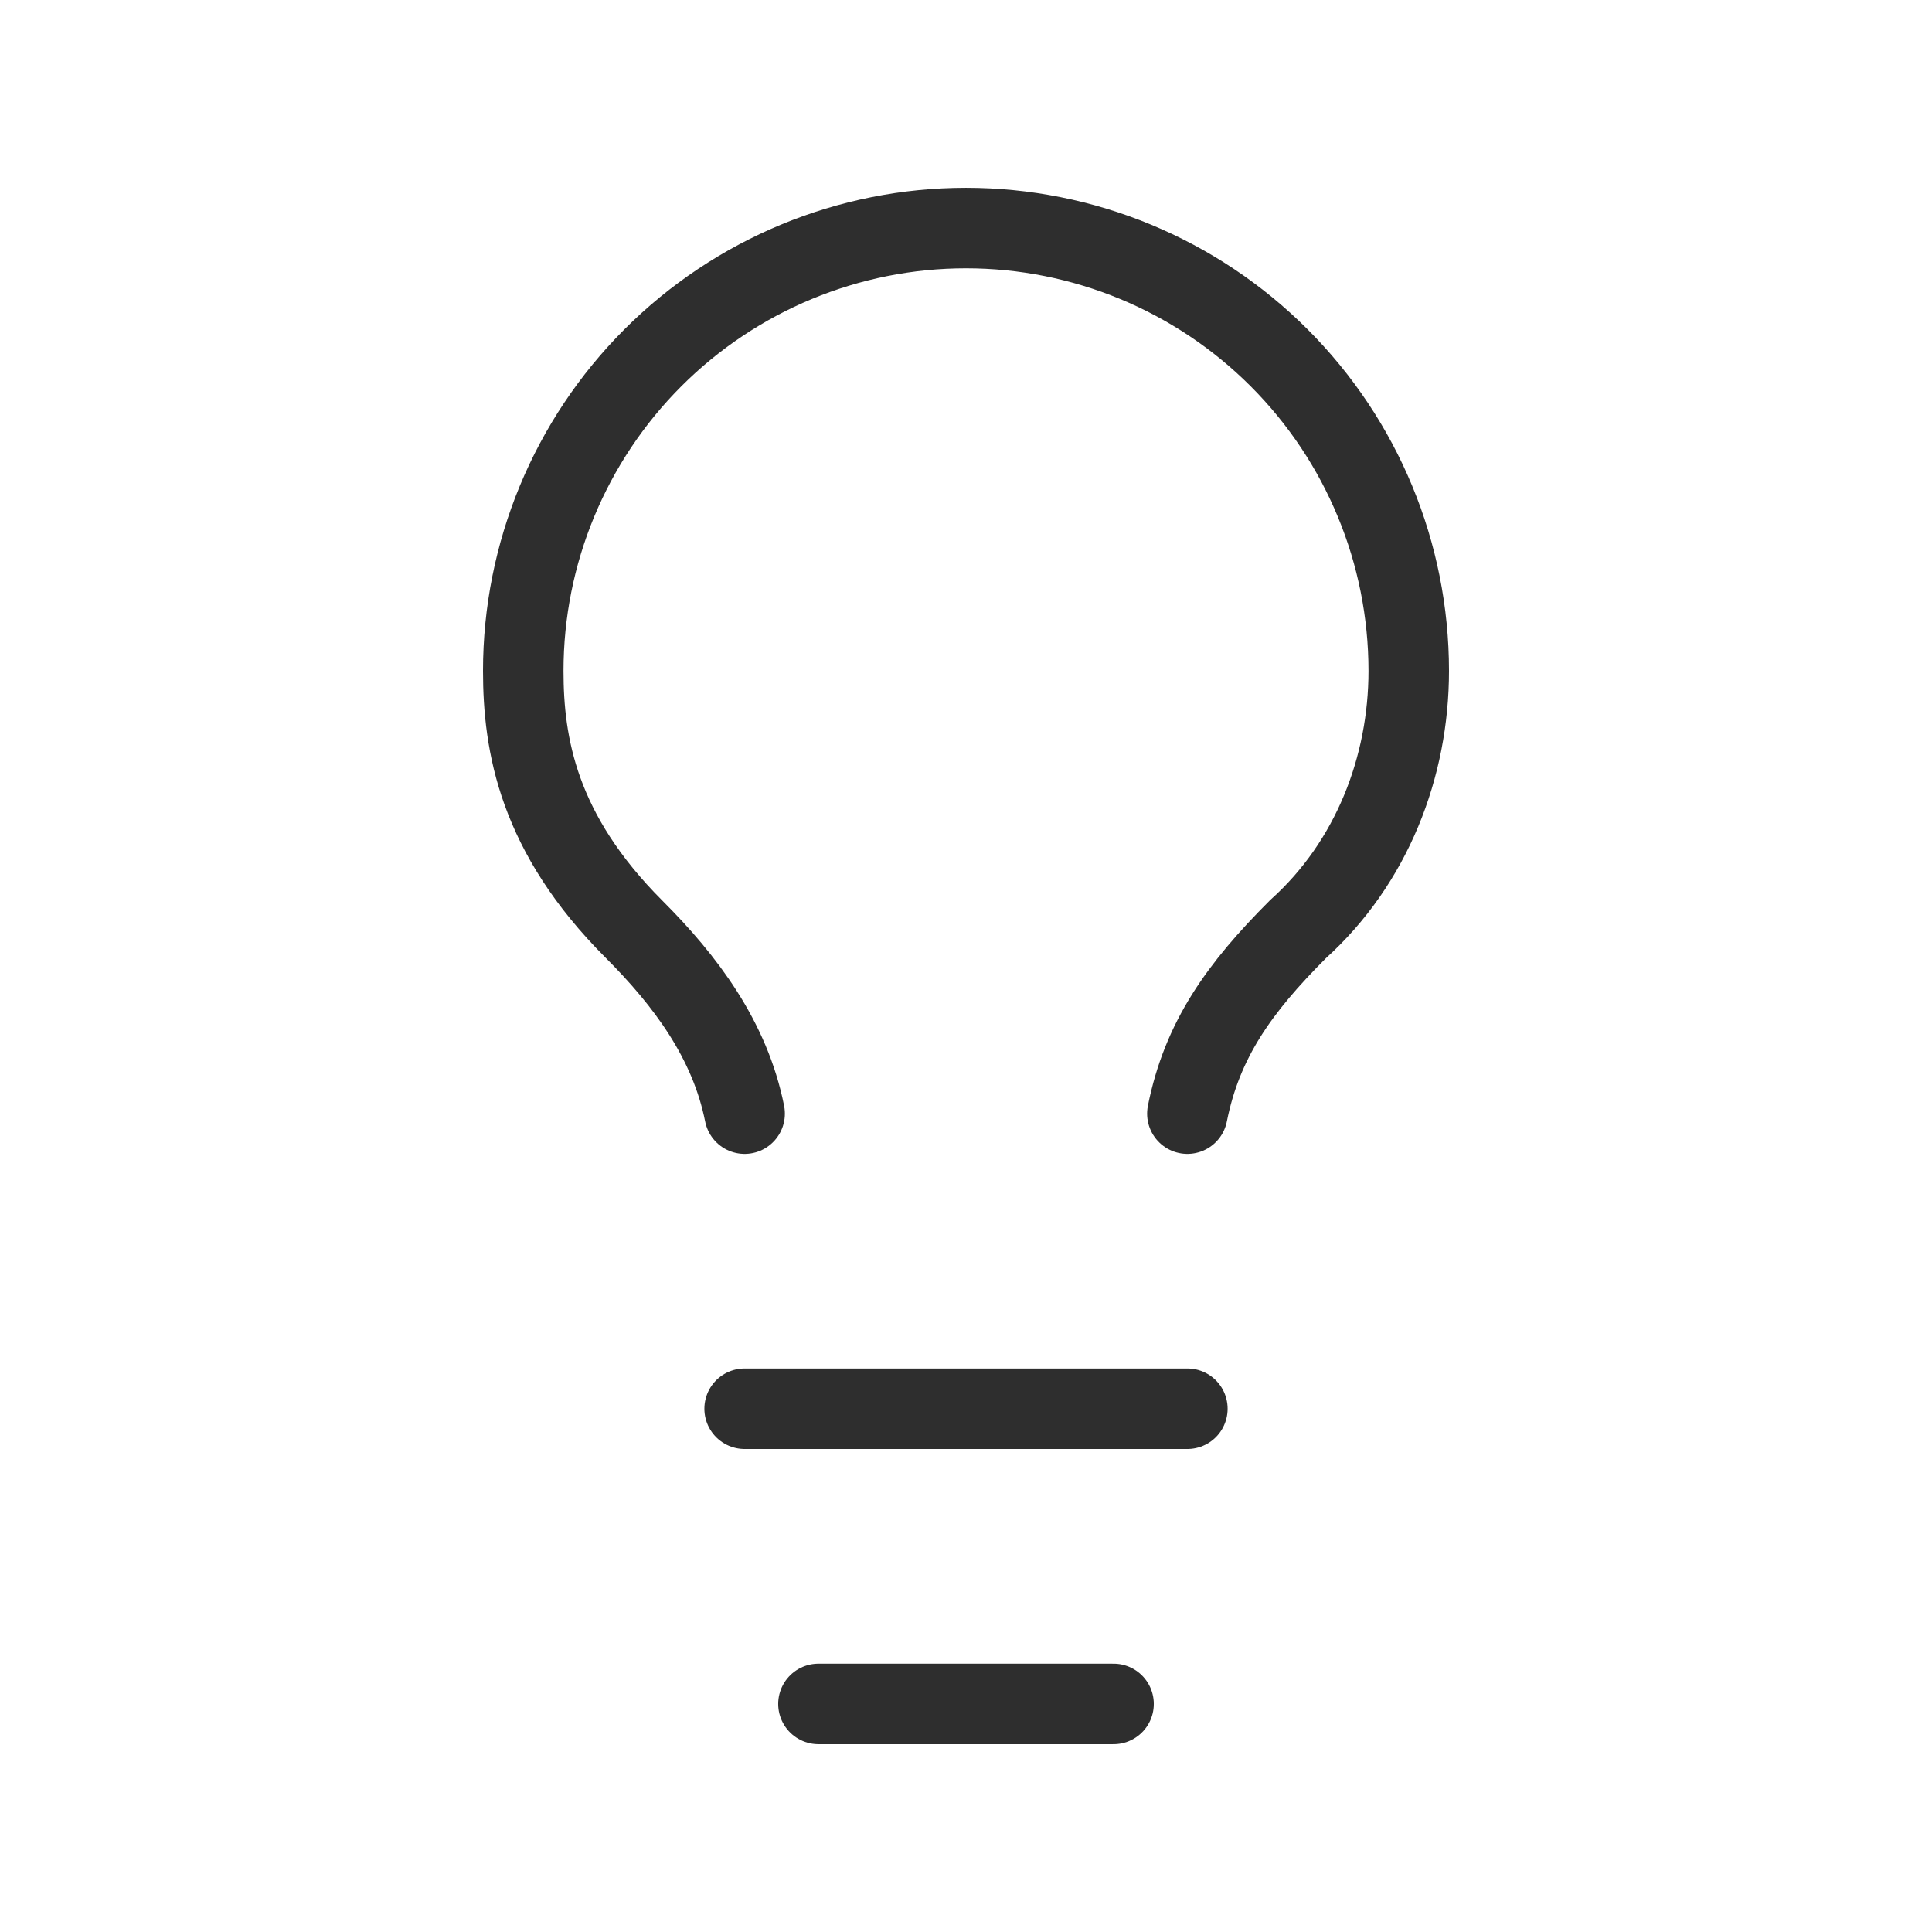
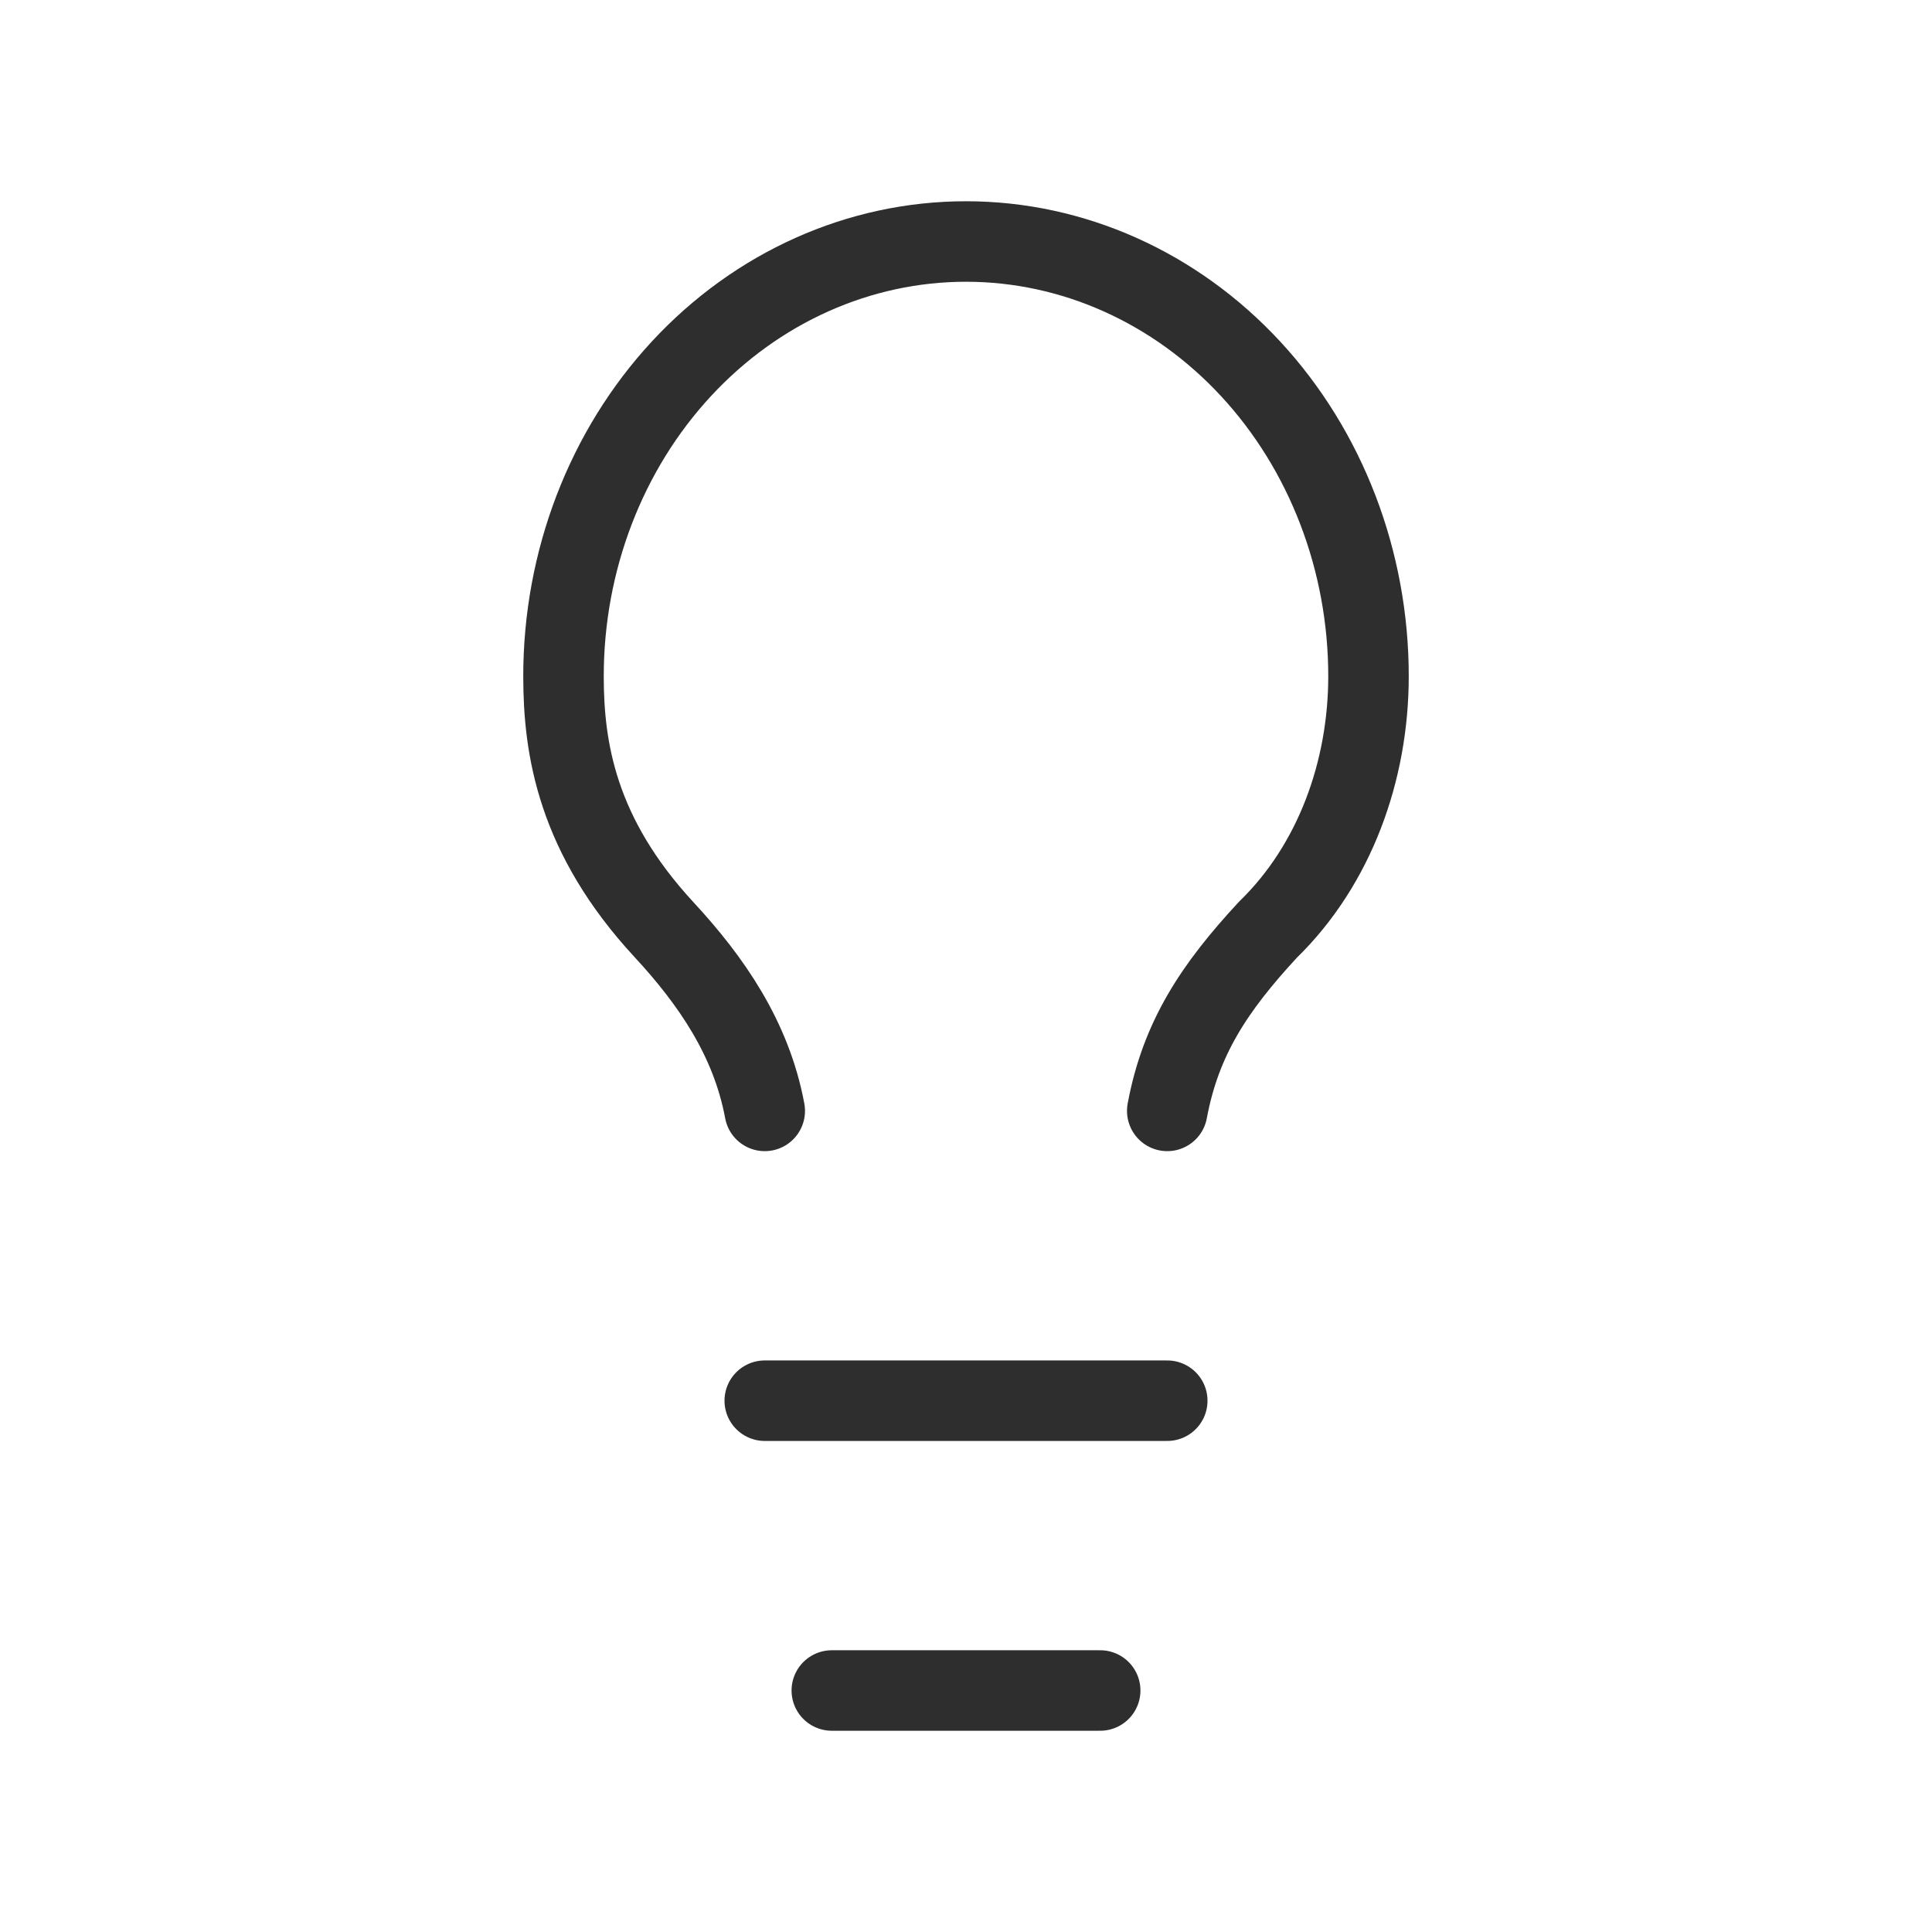
<svg xmlns="http://www.w3.org/2000/svg" width="24" height="24" viewBox="0 0 24 24" fill="none">
-   <path d="M14.75 13.834C14.933 12.917 15.392 12.275 16.125 11.542C17.042 10.717 17.5 9.525 17.5 8.334C17.5 6.875 16.921 5.476 15.889 4.444C14.858 3.413 13.459 2.833 12 2.833C10.541 2.833 9.142 3.413 8.111 4.444C7.079 5.476 6.5 6.875 6.5 8.334C6.5 9.25 6.683 10.35 7.875 11.542C8.517 12.184 9.067 12.917 9.25 13.834M9.25 17.5H14.75M10.167 21.167H13.833" stroke="#2E2E2E" stroke-linecap="round" stroke-linejoin="round" />
+   <path d="M14.5 13.8C14.667 12.9 15.083 12.27 15.75 11.55C16.583 10.74 17 9.57 17 8.4C17 6.968 16.473 5.594 15.536 4.582C14.598 3.569 13.326 3 12 3C10.674 3 9.402 3.569 8.464 4.582C7.527 5.594 7 6.968 7 8.4C7 9.3 7.167 10.38 8.25 11.55C8.833 12.18 9.333 12.9 9.5 13.8M9.5 17.4H14.5M10.333 21H13.667" stroke="#2E2E2E" stroke-linecap="round" stroke-linejoin="round" />
</svg>
